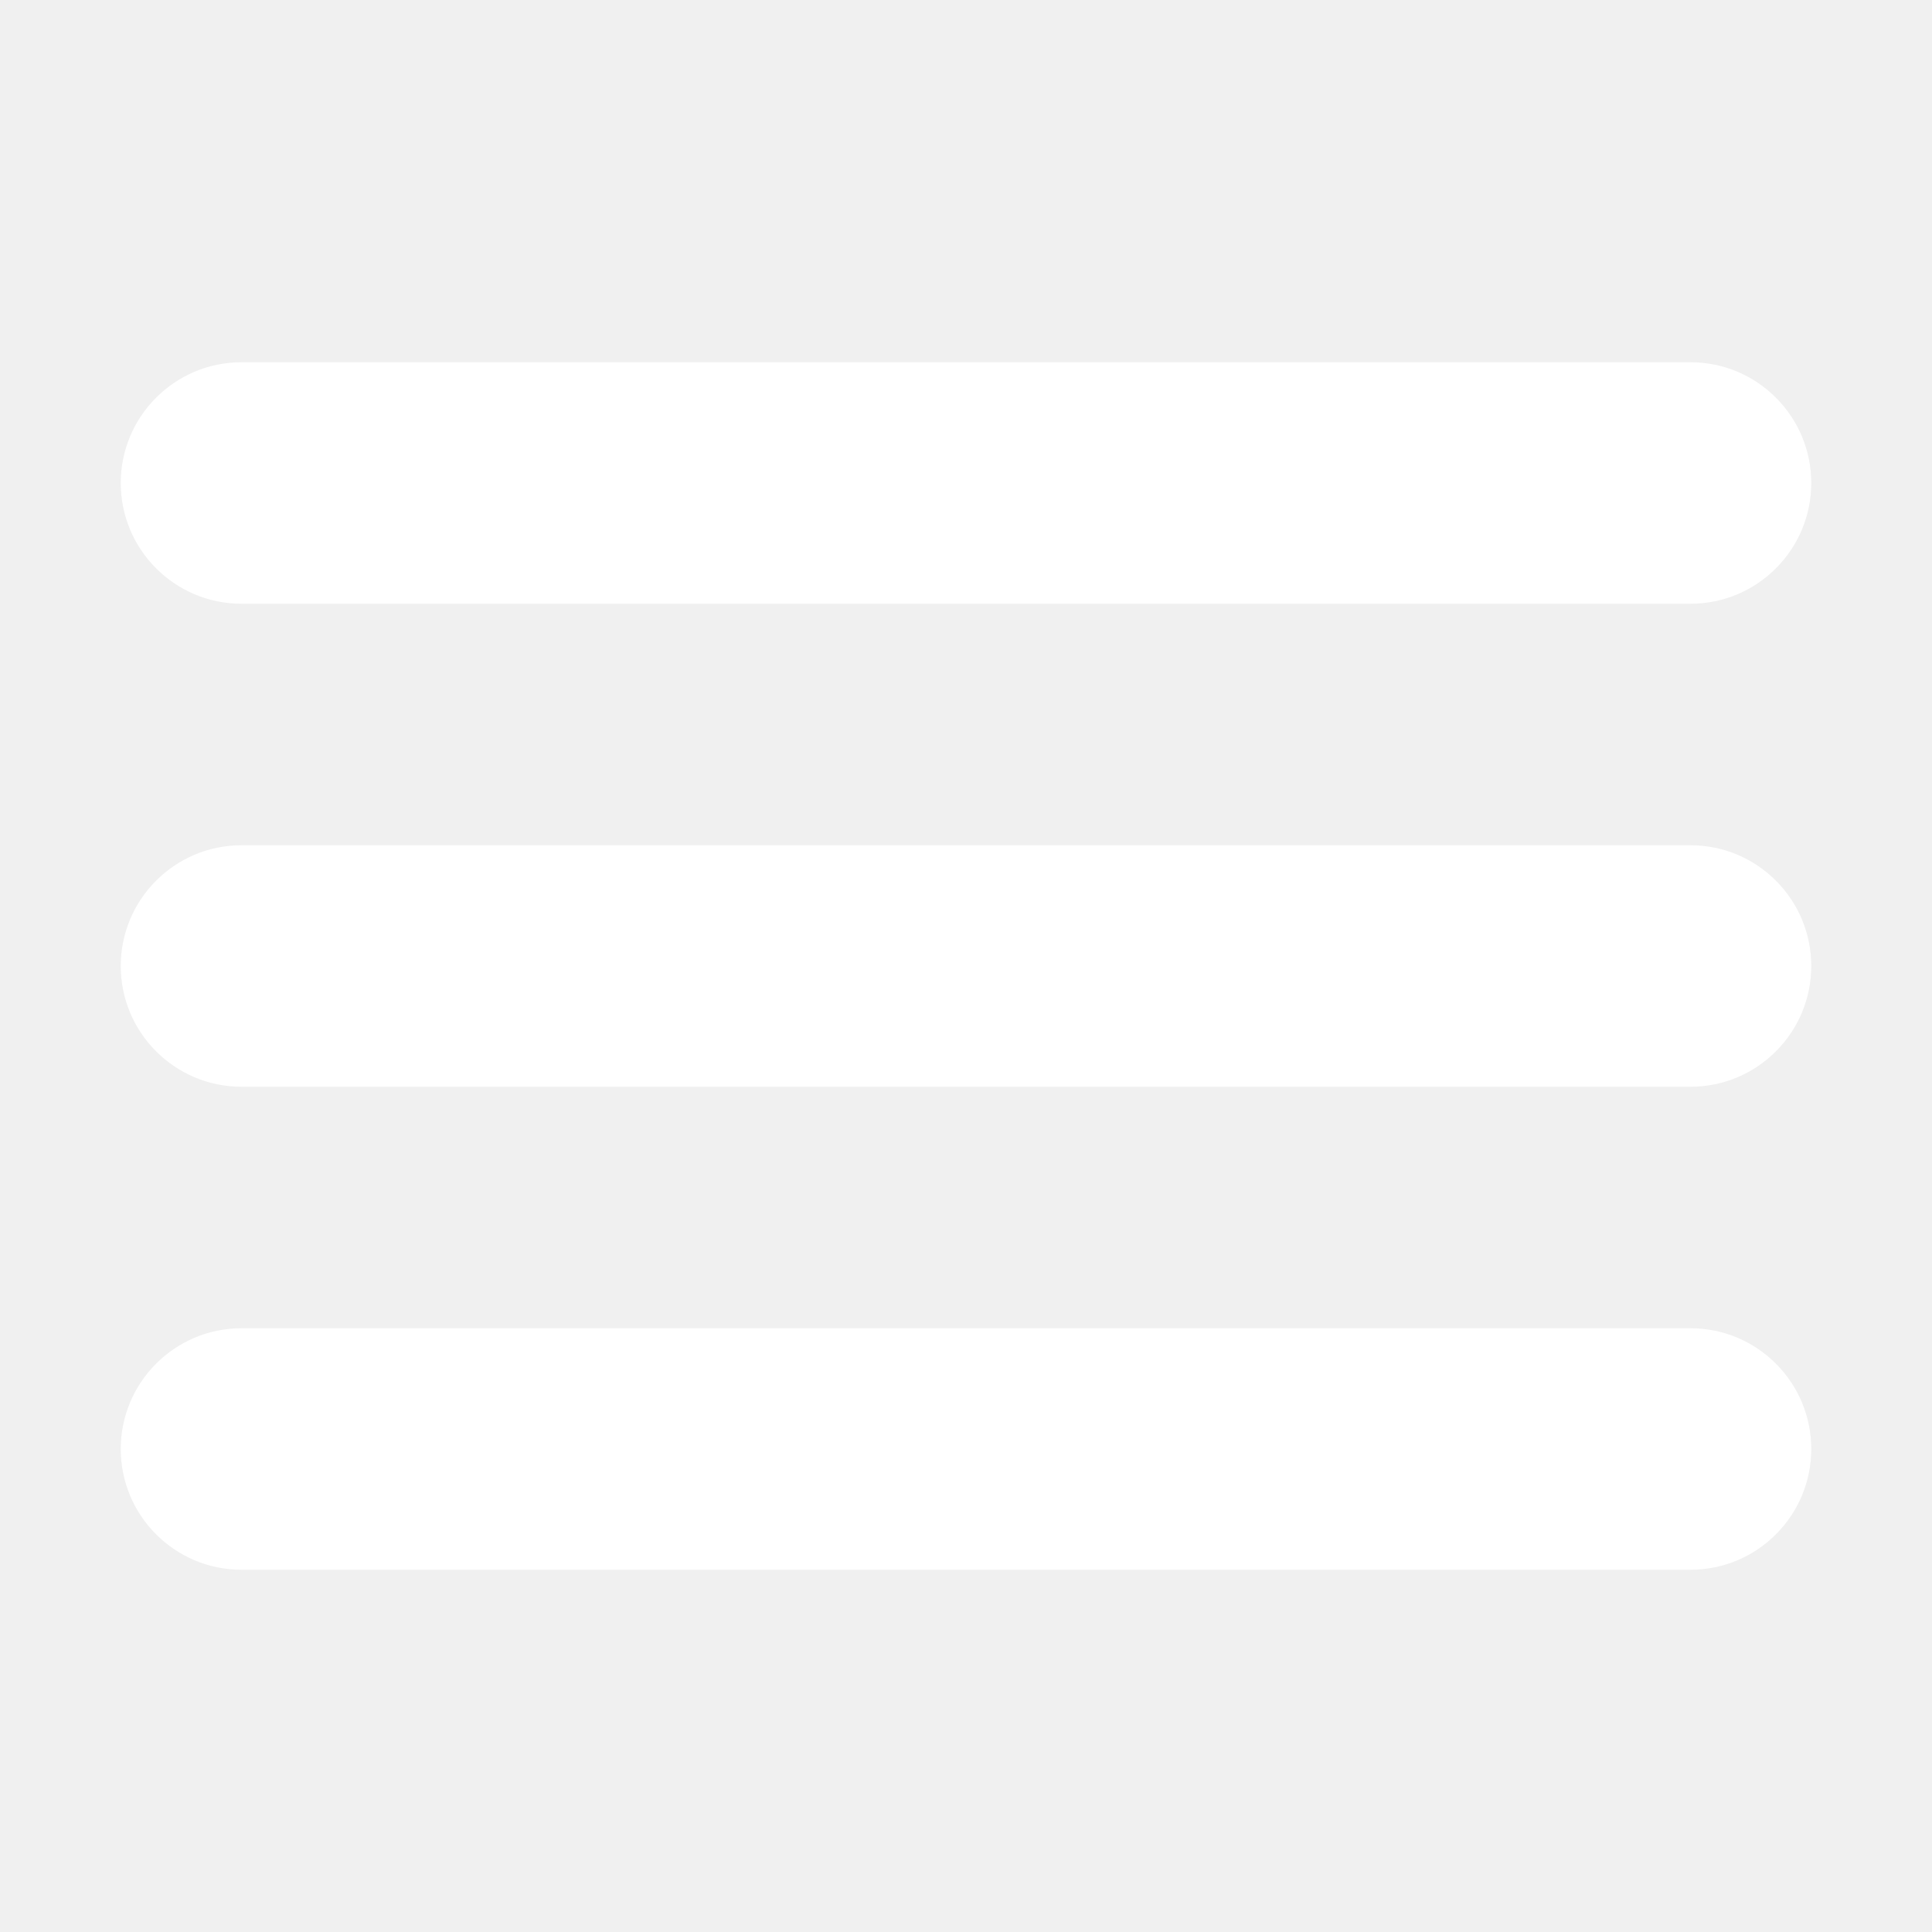
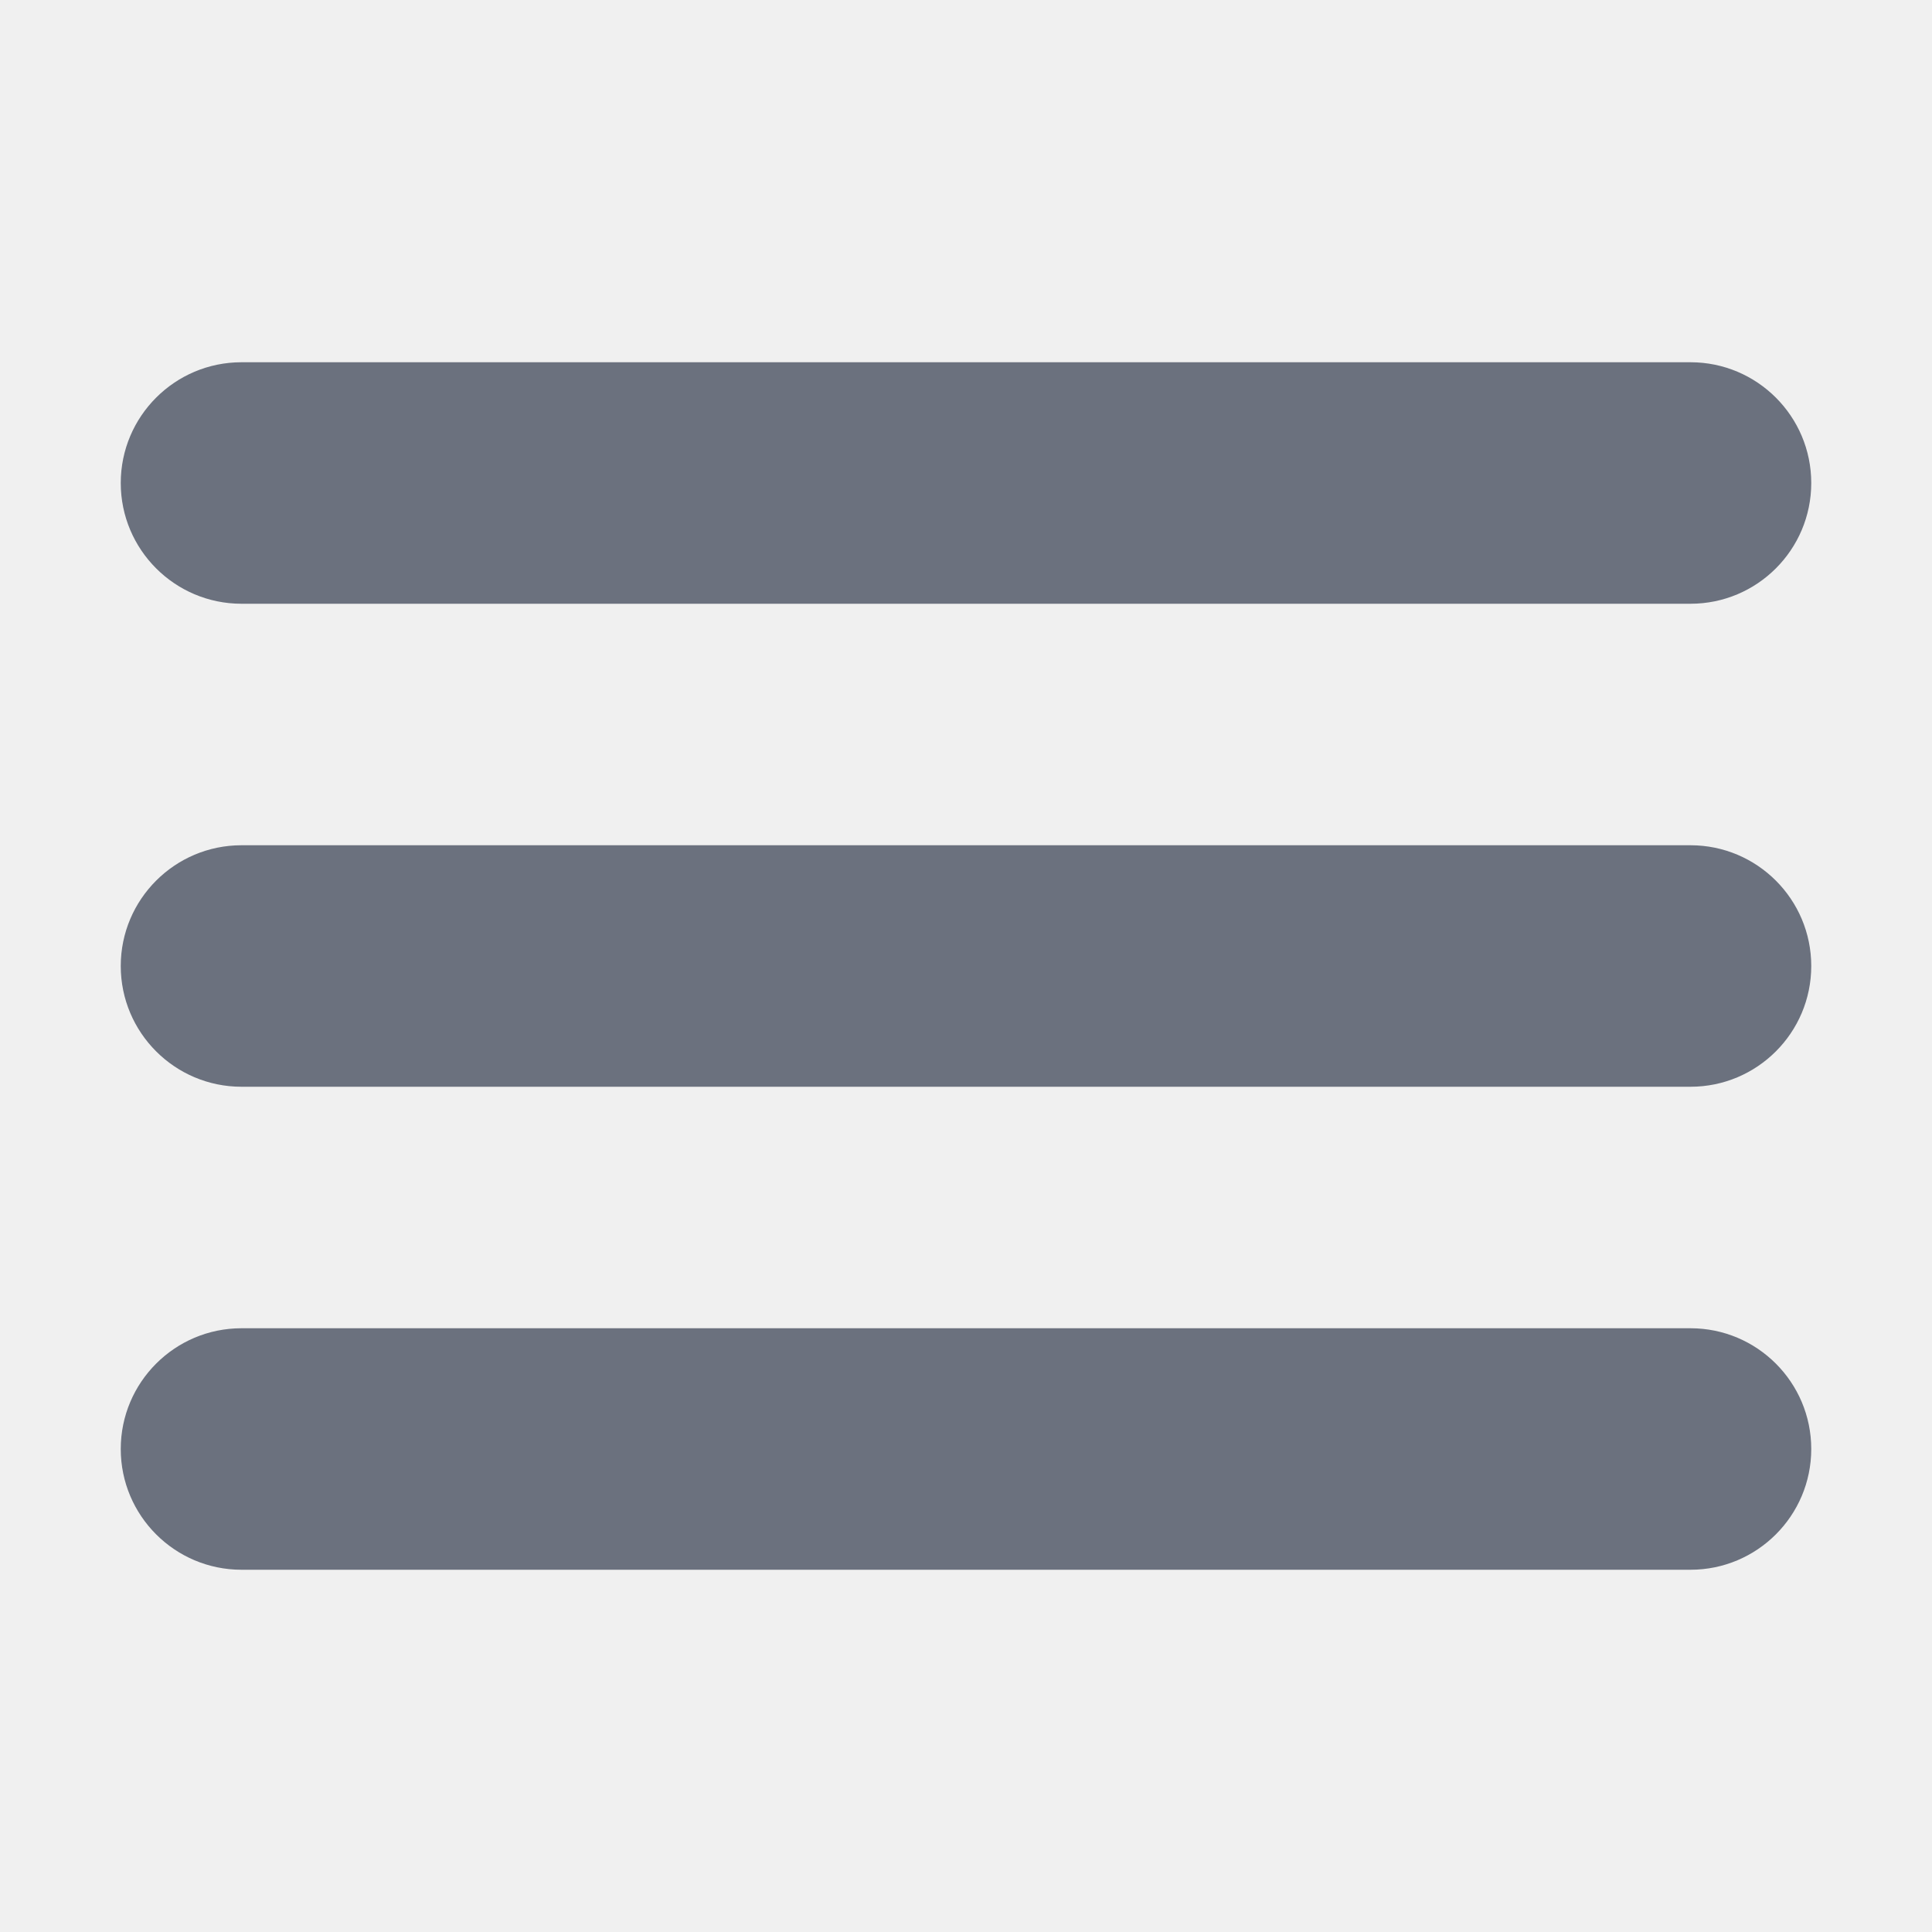
<svg xmlns="http://www.w3.org/2000/svg" height="32px" id="Layer_1" style="enable-background:new 0 0 32 32;" version="1.1" viewBox="0 0 32 32" width="32px" xml:space="preserve" fill="white">
-   <path d="M4,10h24c1.104,0,2-0.896,2-2s-0.896-2-2-2H4C2.896,6,2,6.896,2,8S2.896,10,4,10z M28,14H4c-1.104,0-2,0.896-2,2  s0.896,2,2,2h24c1.104,0,2-0.896,2-2S29.104,14,28,14z M28,22H4c-1.104,0-2,0.896-2,2s0.896,2,2,2h24c1.104,0,2-0.896,2-2  S29.104,22,28,22z" />
+   <defs id="defs7" />
+   <path d="M4,10h24c1.104,0,2-0.896,2-2s-0.896-2-2-2H4C2.896,6,2,6.896,2,8S2.896,10,4,10z M28,14H4c-1.104,0-2,0.896-2,2  s0.896,2,2,2h24c1.104,0,2-0.896,2-2S29.104,14,28,14z M28,22H4c-1.104,0-2,0.896-2,2s0.896,2,2,2h24c1.104,0,2-0.896,2-2  S29.104,22,28,22z" id="path2" style="fill:#6b717e;fill-opacity:1" />
</svg>
